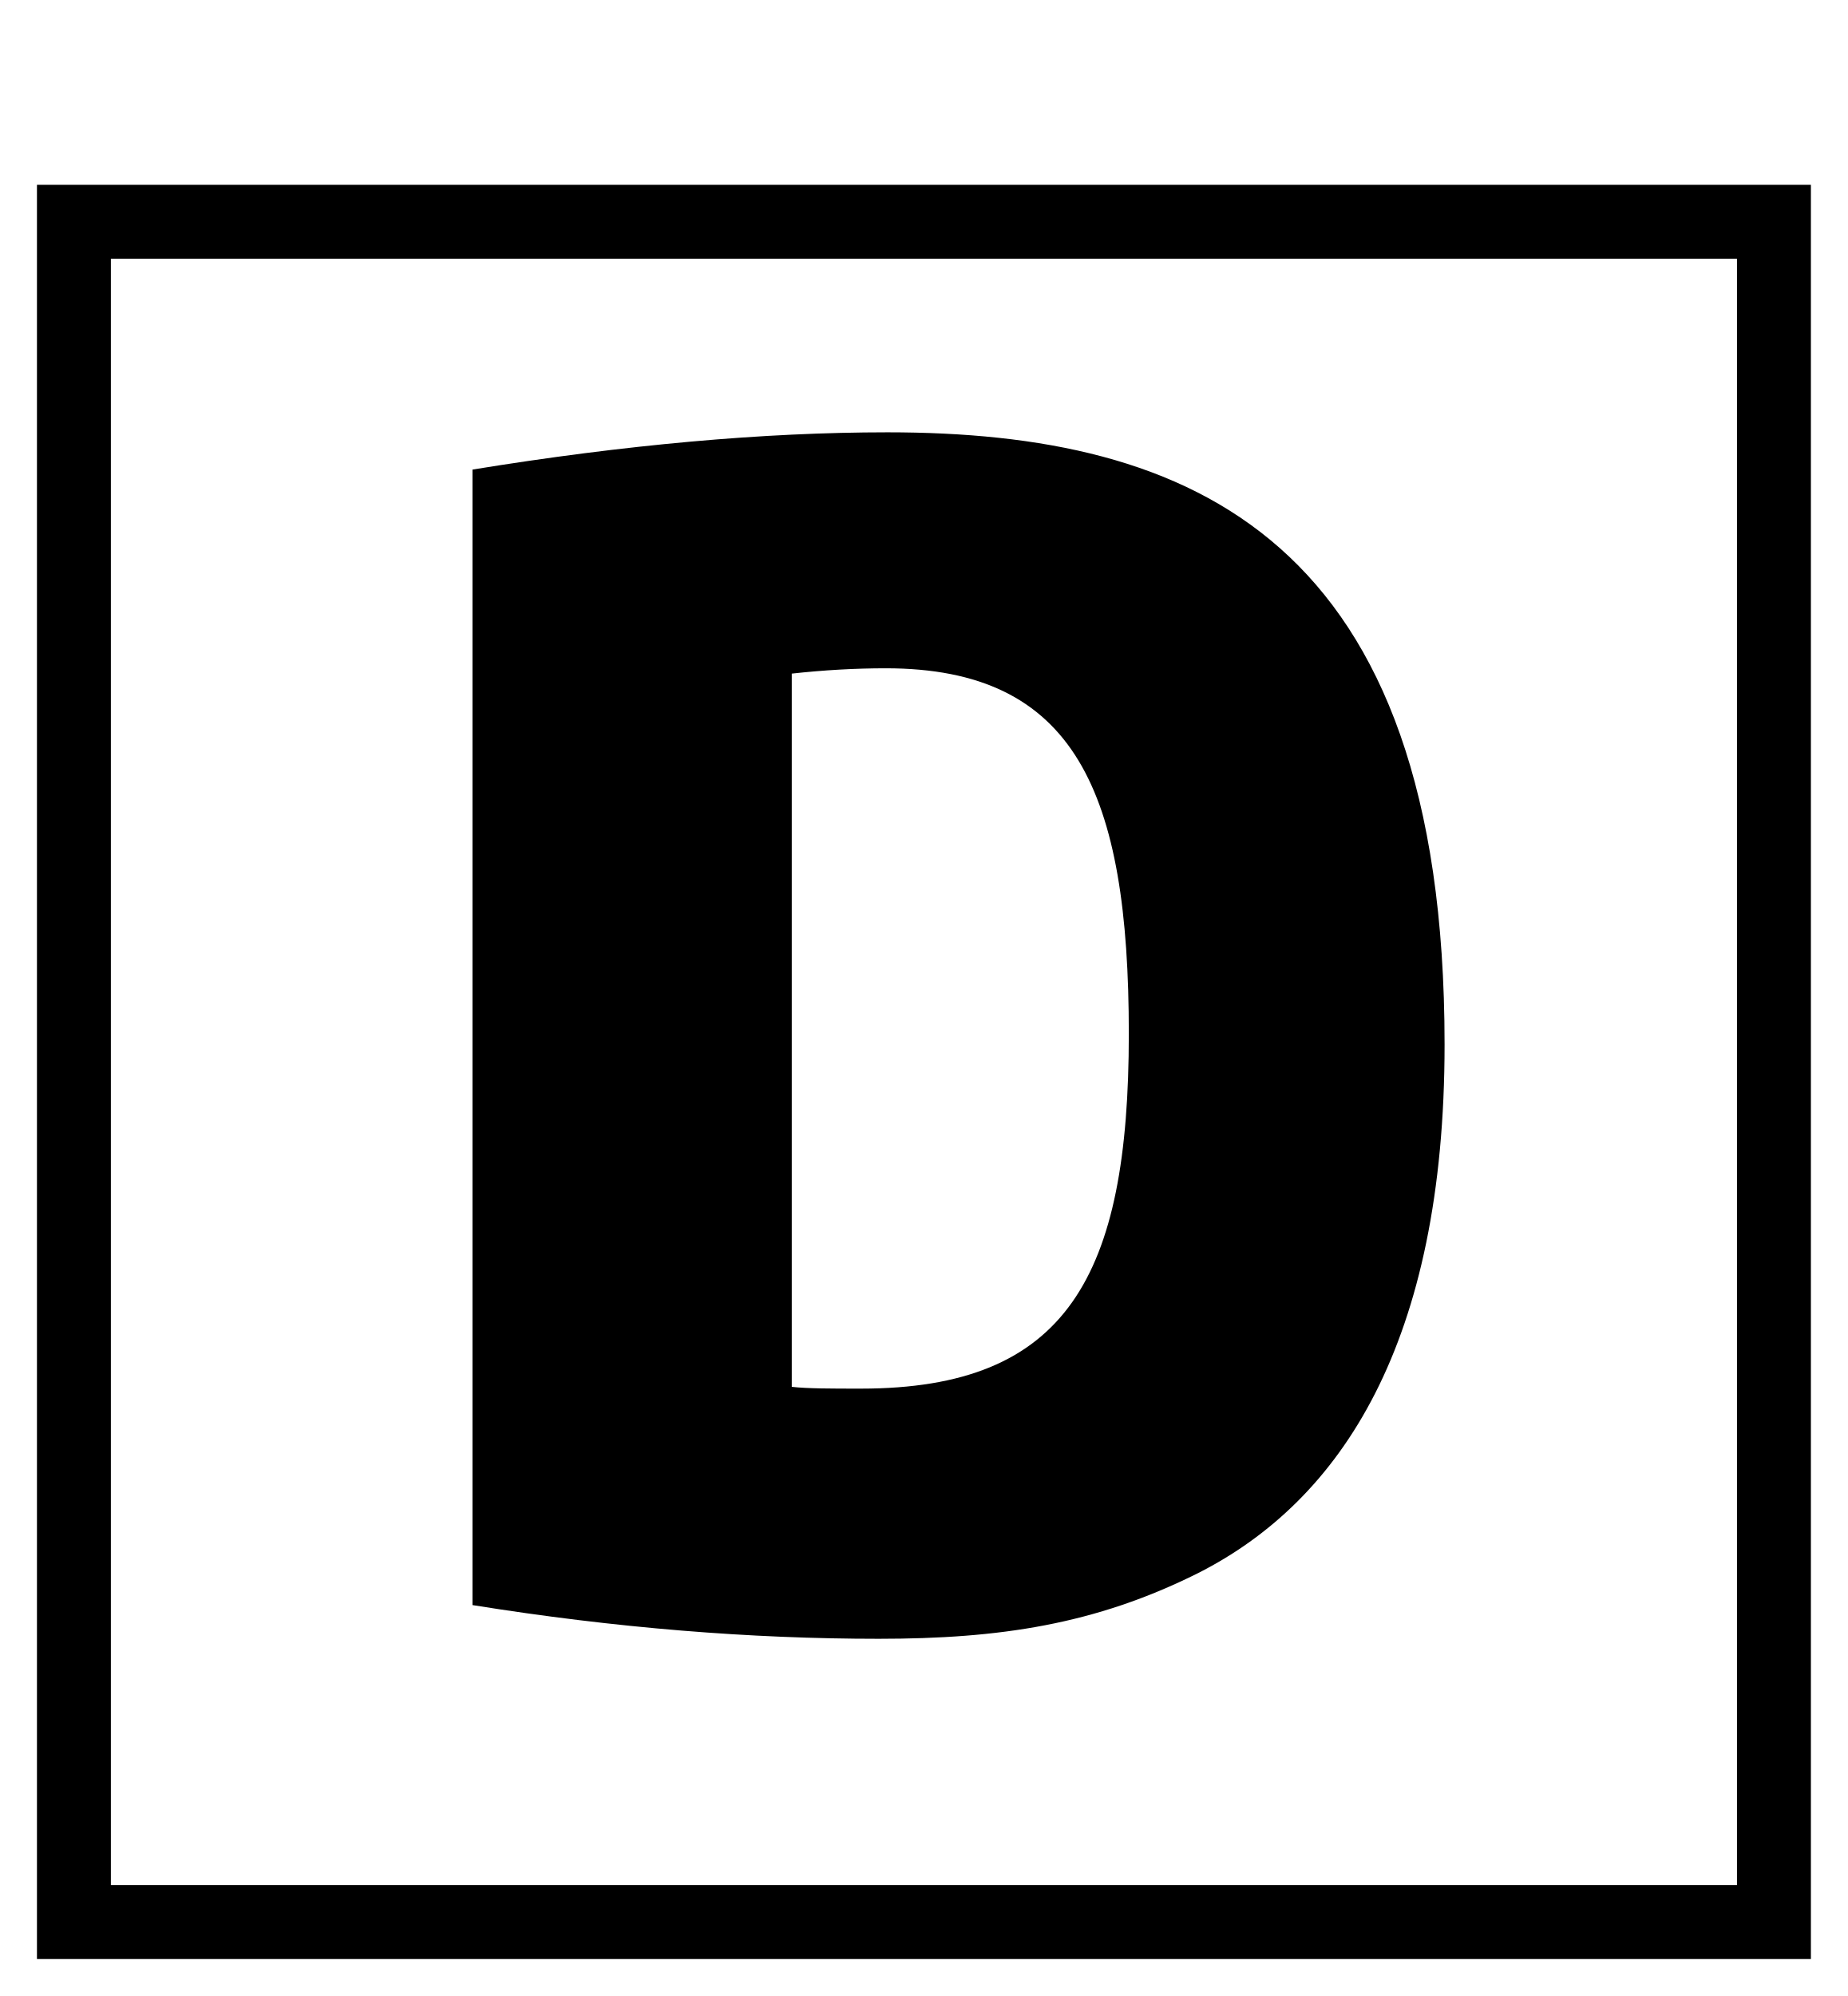
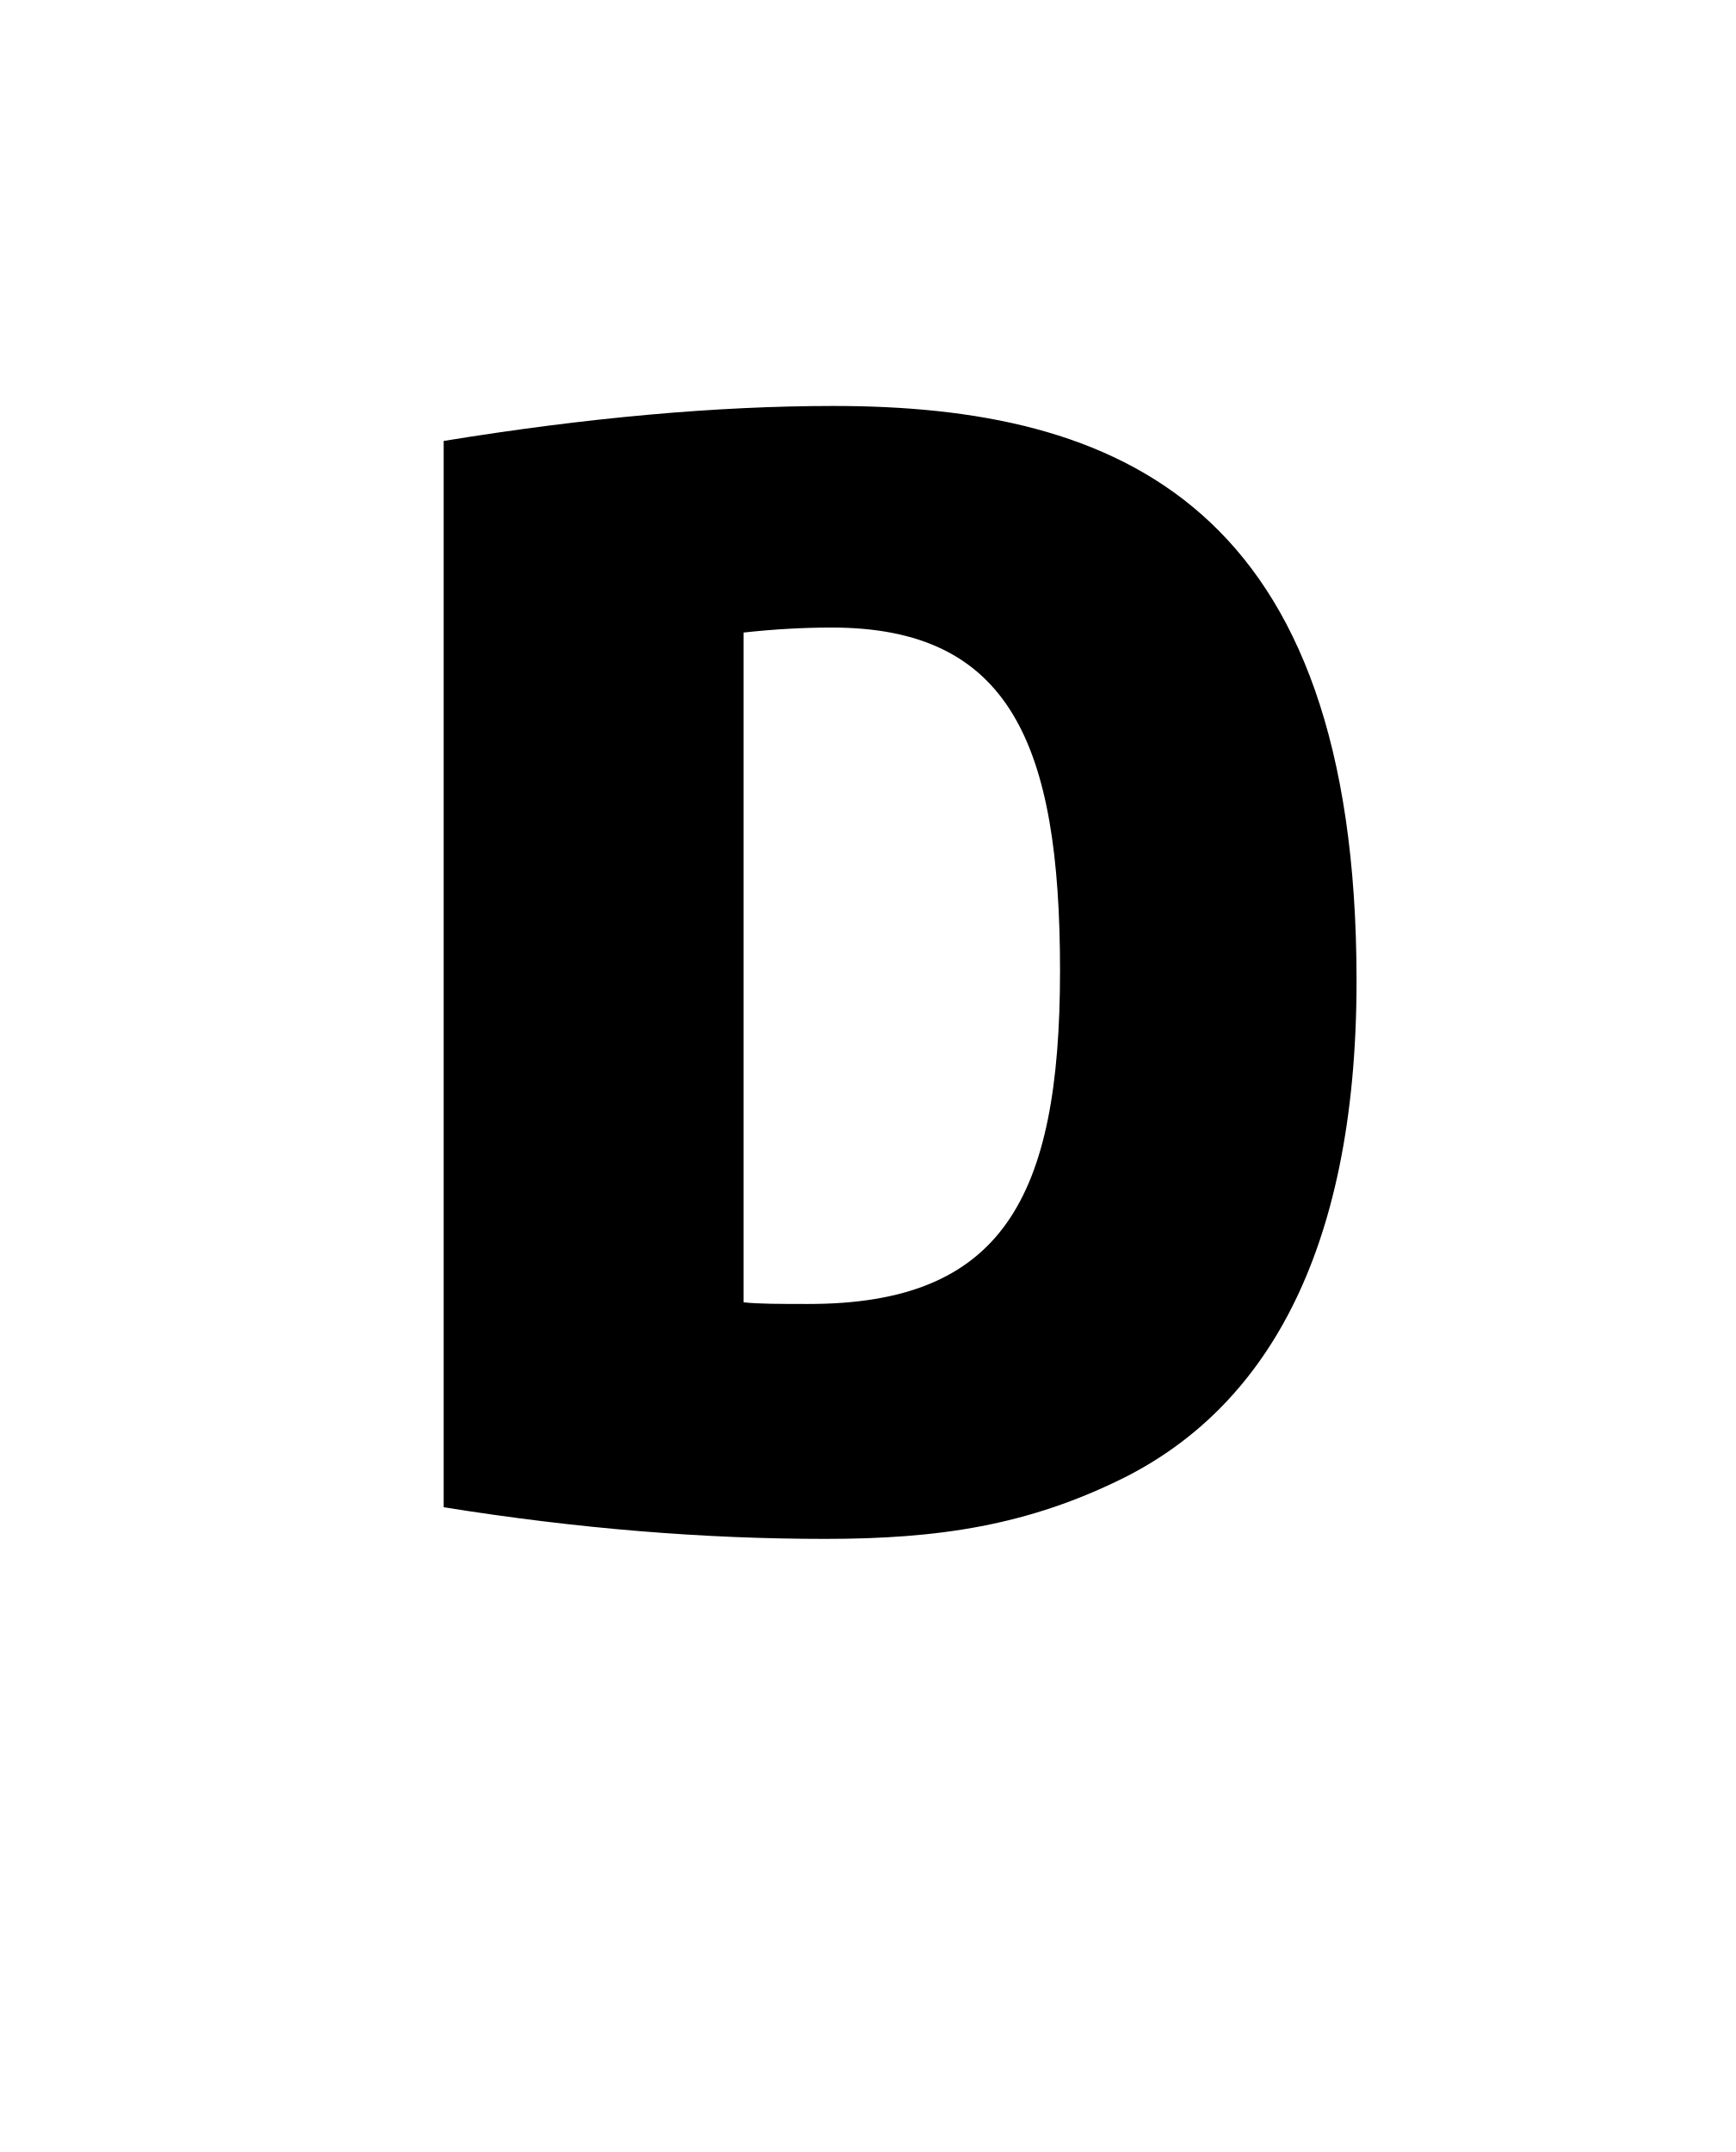
- <svg xmlns="http://www.w3.org/2000/svg" width="25" height="27" viewBox="0 0 25 27" fill="none">
-   <rect x="1" y="3" width="23" height="23" stroke="currentColor" />
+ <svg xmlns="http://www.w3.org/2000/svg" width="25" height="31" viewBox="0 0 25 31" fill="none">
+   <rect x="1" y="3" width="23" height="23" />
  <path d="M19.544 14.128C19.544 7.264 16.112 5.848 12.008 5.848C10.328 5.848 8.456 6.016 6.392 6.352V21.712C8.336 22.024 10.16 22.168 11.888 22.168C13.52 22.168 14.816 21.976 16.208 21.28C18.152 20.296 19.544 18.16 19.544 14.128ZM10.712 9.112C11.144 9.064 11.576 9.04 11.984 9.04C14.552 9.04 15.272 10.72 15.272 13.984C15.272 17.272 14.432 18.784 11.648 18.784C11.24 18.784 10.928 18.784 10.712 18.76V9.112Z" fill="currentColor" />
</svg>
